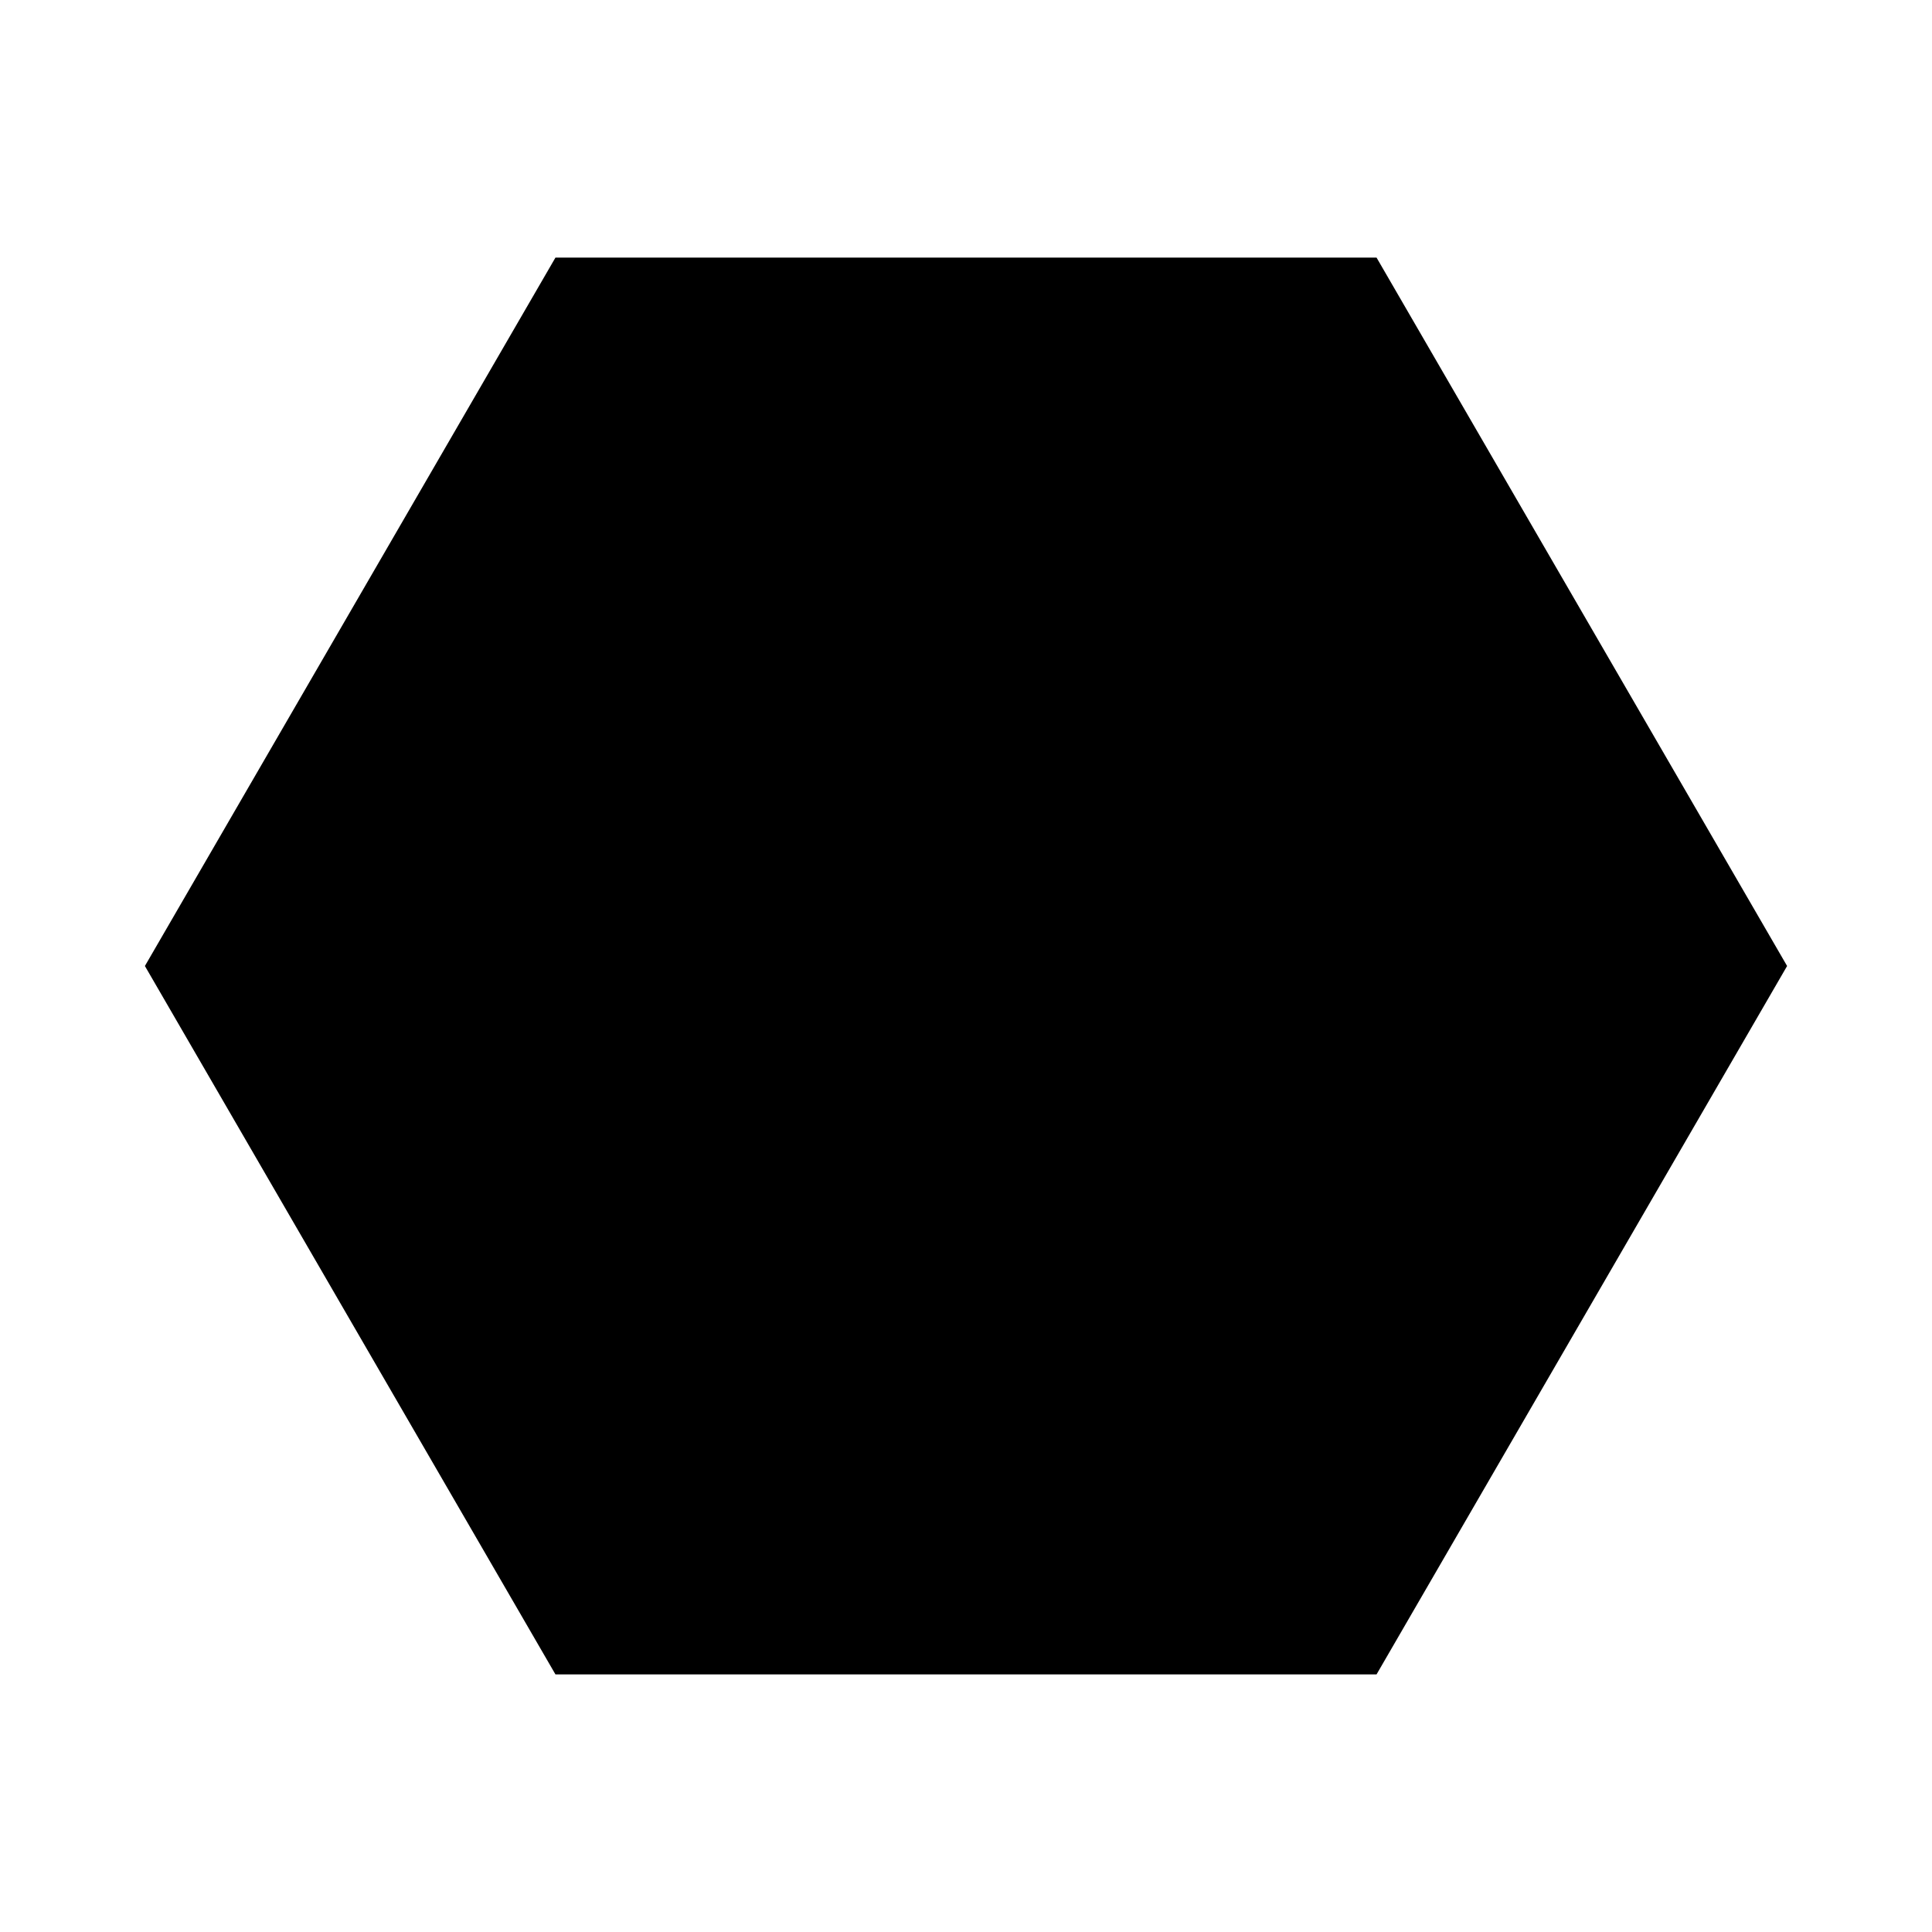
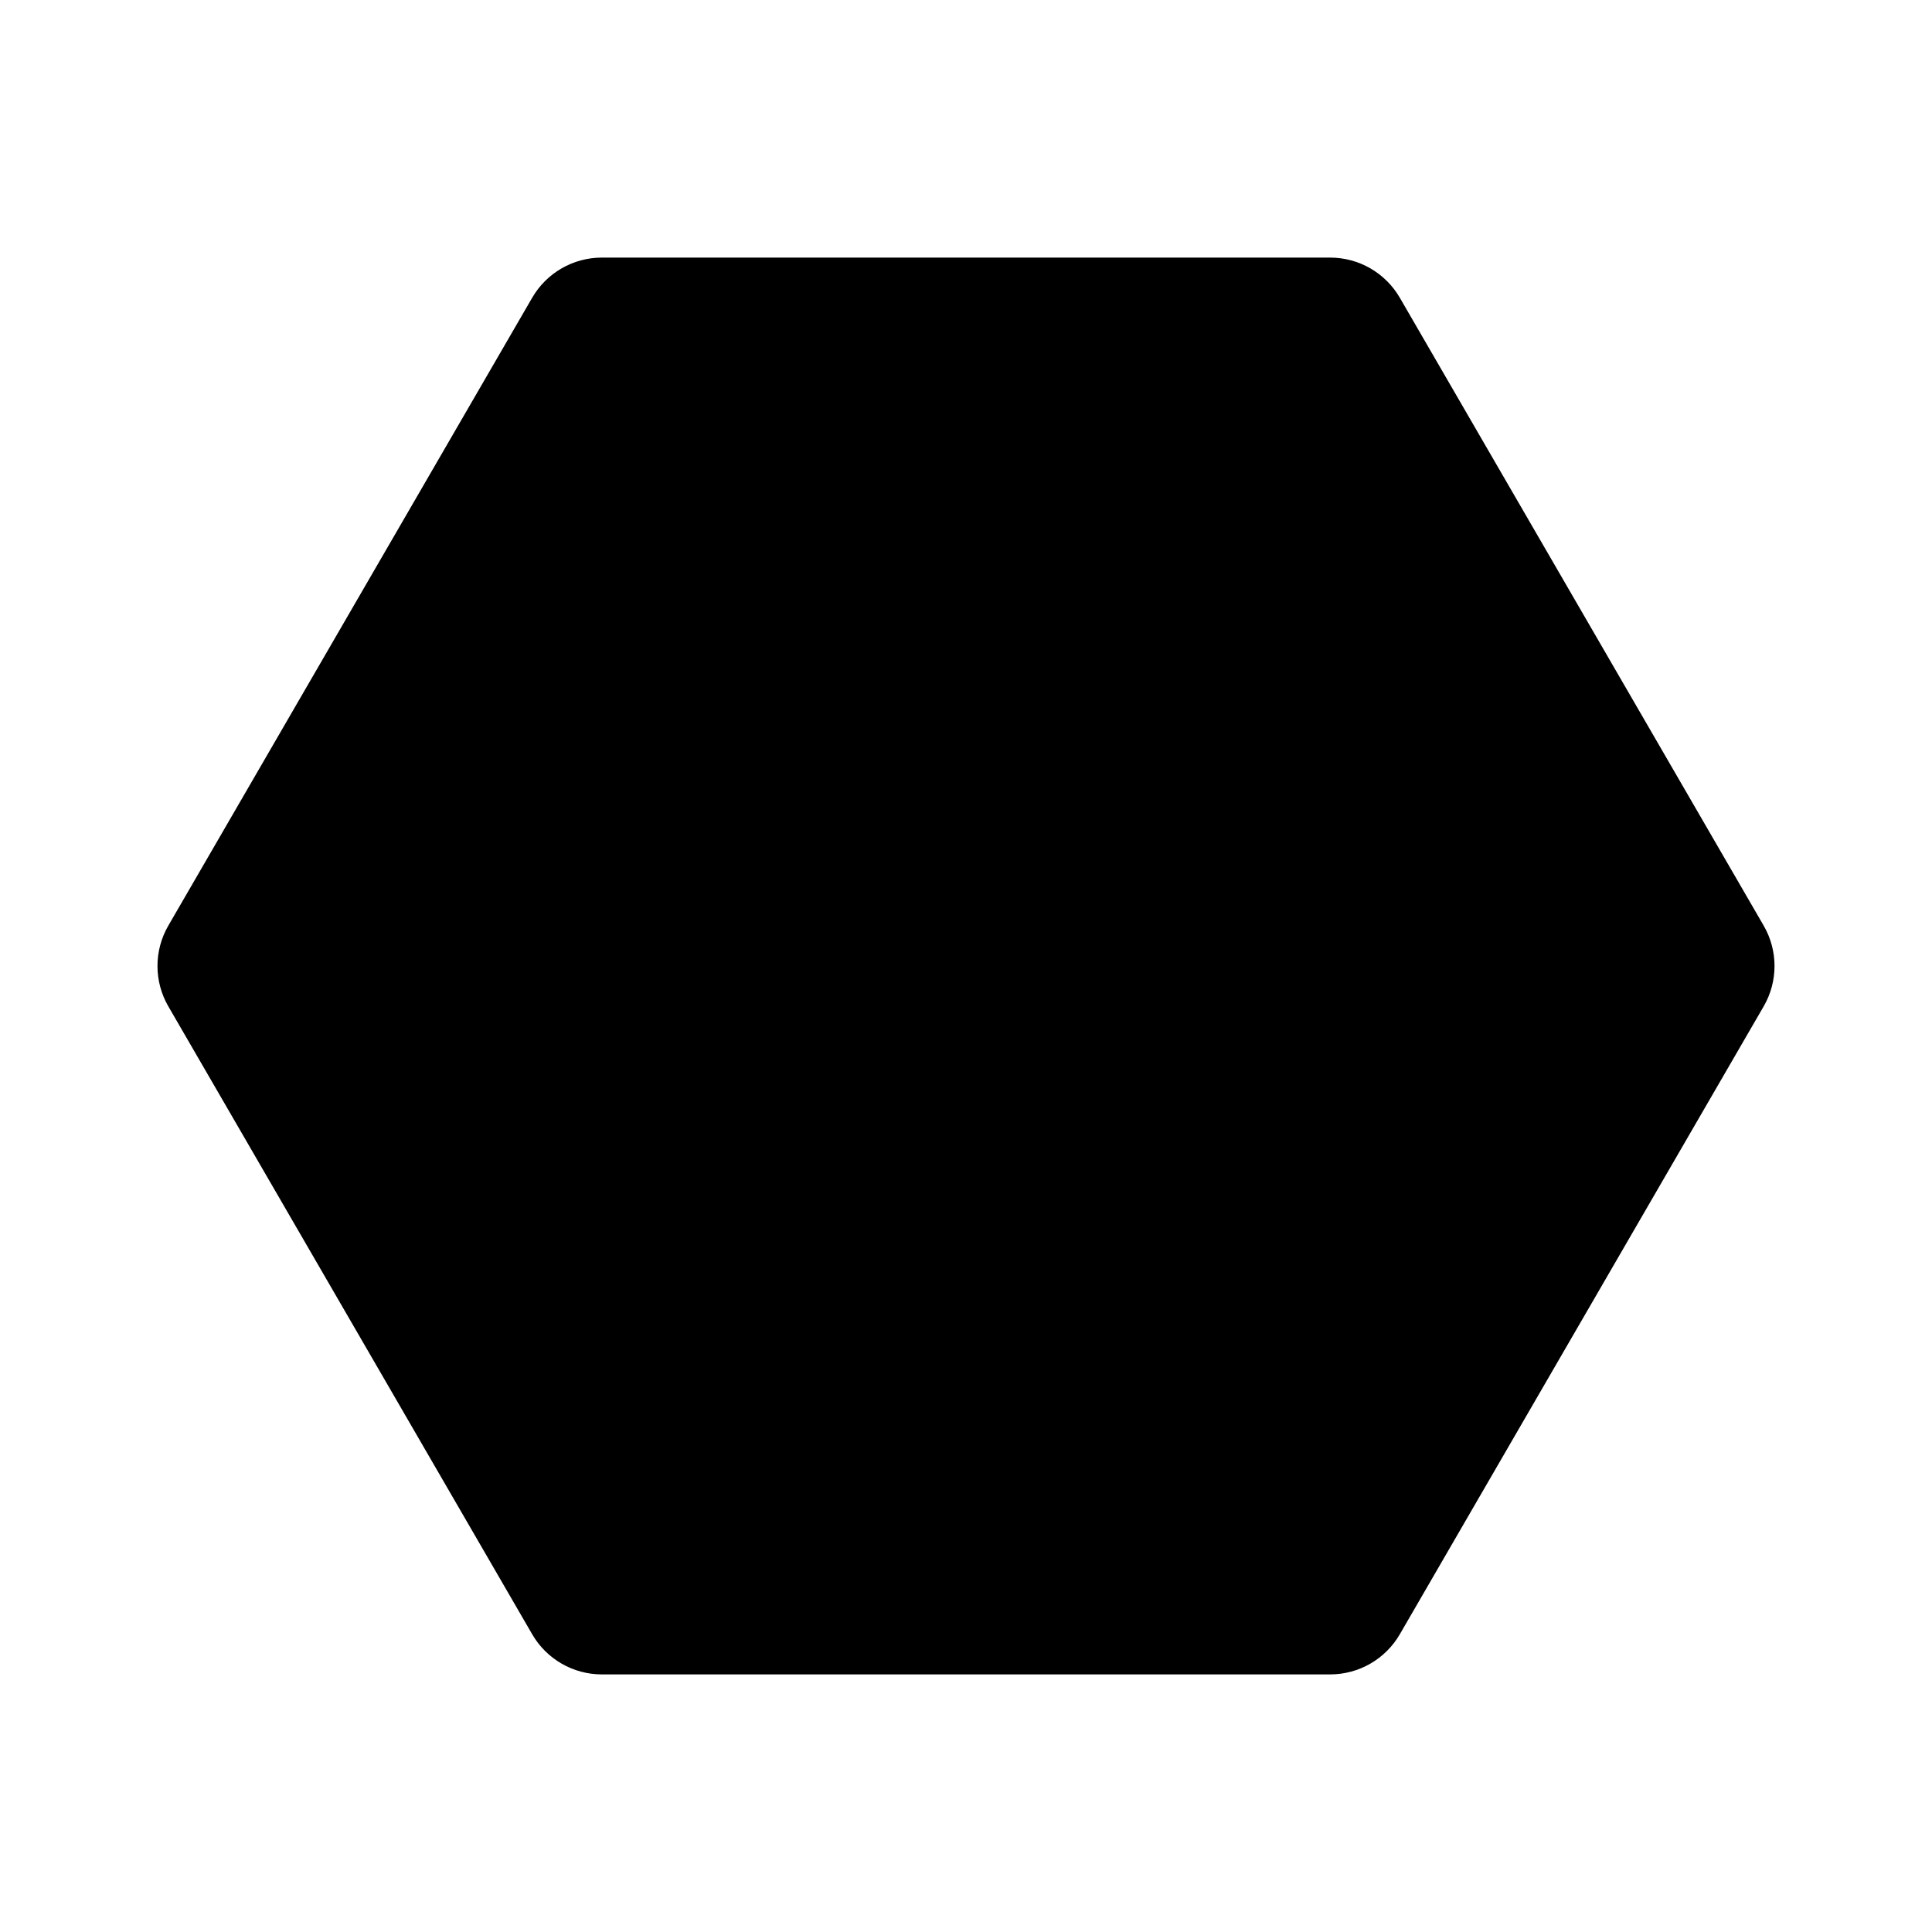
<svg xmlns="http://www.w3.org/2000/svg" width="120" height="120" viewBox="0 0 120 120">
  <defs>
-     <clipPath id="clip-Hexagon">
+     <clipPath id="b">
      <rect width="120" height="120" />
    </clipPath>
  </defs>
-   <g id="Hexagon" clip-path="url(#clip-Hexagon)">
-     <rect id="Rectangle_2" data-name="Rectangle 2" width="120" height="120" fill="rgba(255,255,255,0)" />
-     <path id="Polygon_1" data-name="Polygon 1" d="M76.5,0,102,44,76.5,88h-51L0,44,25.5,0Z" transform="translate(9 16)" />
+   <g id="a" clip-path="url(#b)">
+     <rect width="120" height="120" fill="rgba(255,255,255,0)" />
+     <path d="M73.619,0a5,5,0,0,1,4.326,2.493l22.6,39a5,5,0,0,1,0,5.014l-22.6,39A5,5,0,0,1,73.619,88H28.381a5,5,0,0,1-4.326-2.493l-22.6-39a5,5,0,0,1,0-5.014l22.6-39A5,5,0,0,1,28.381,0Z" transform="translate(9 16)" />
  </g>
</svg>
